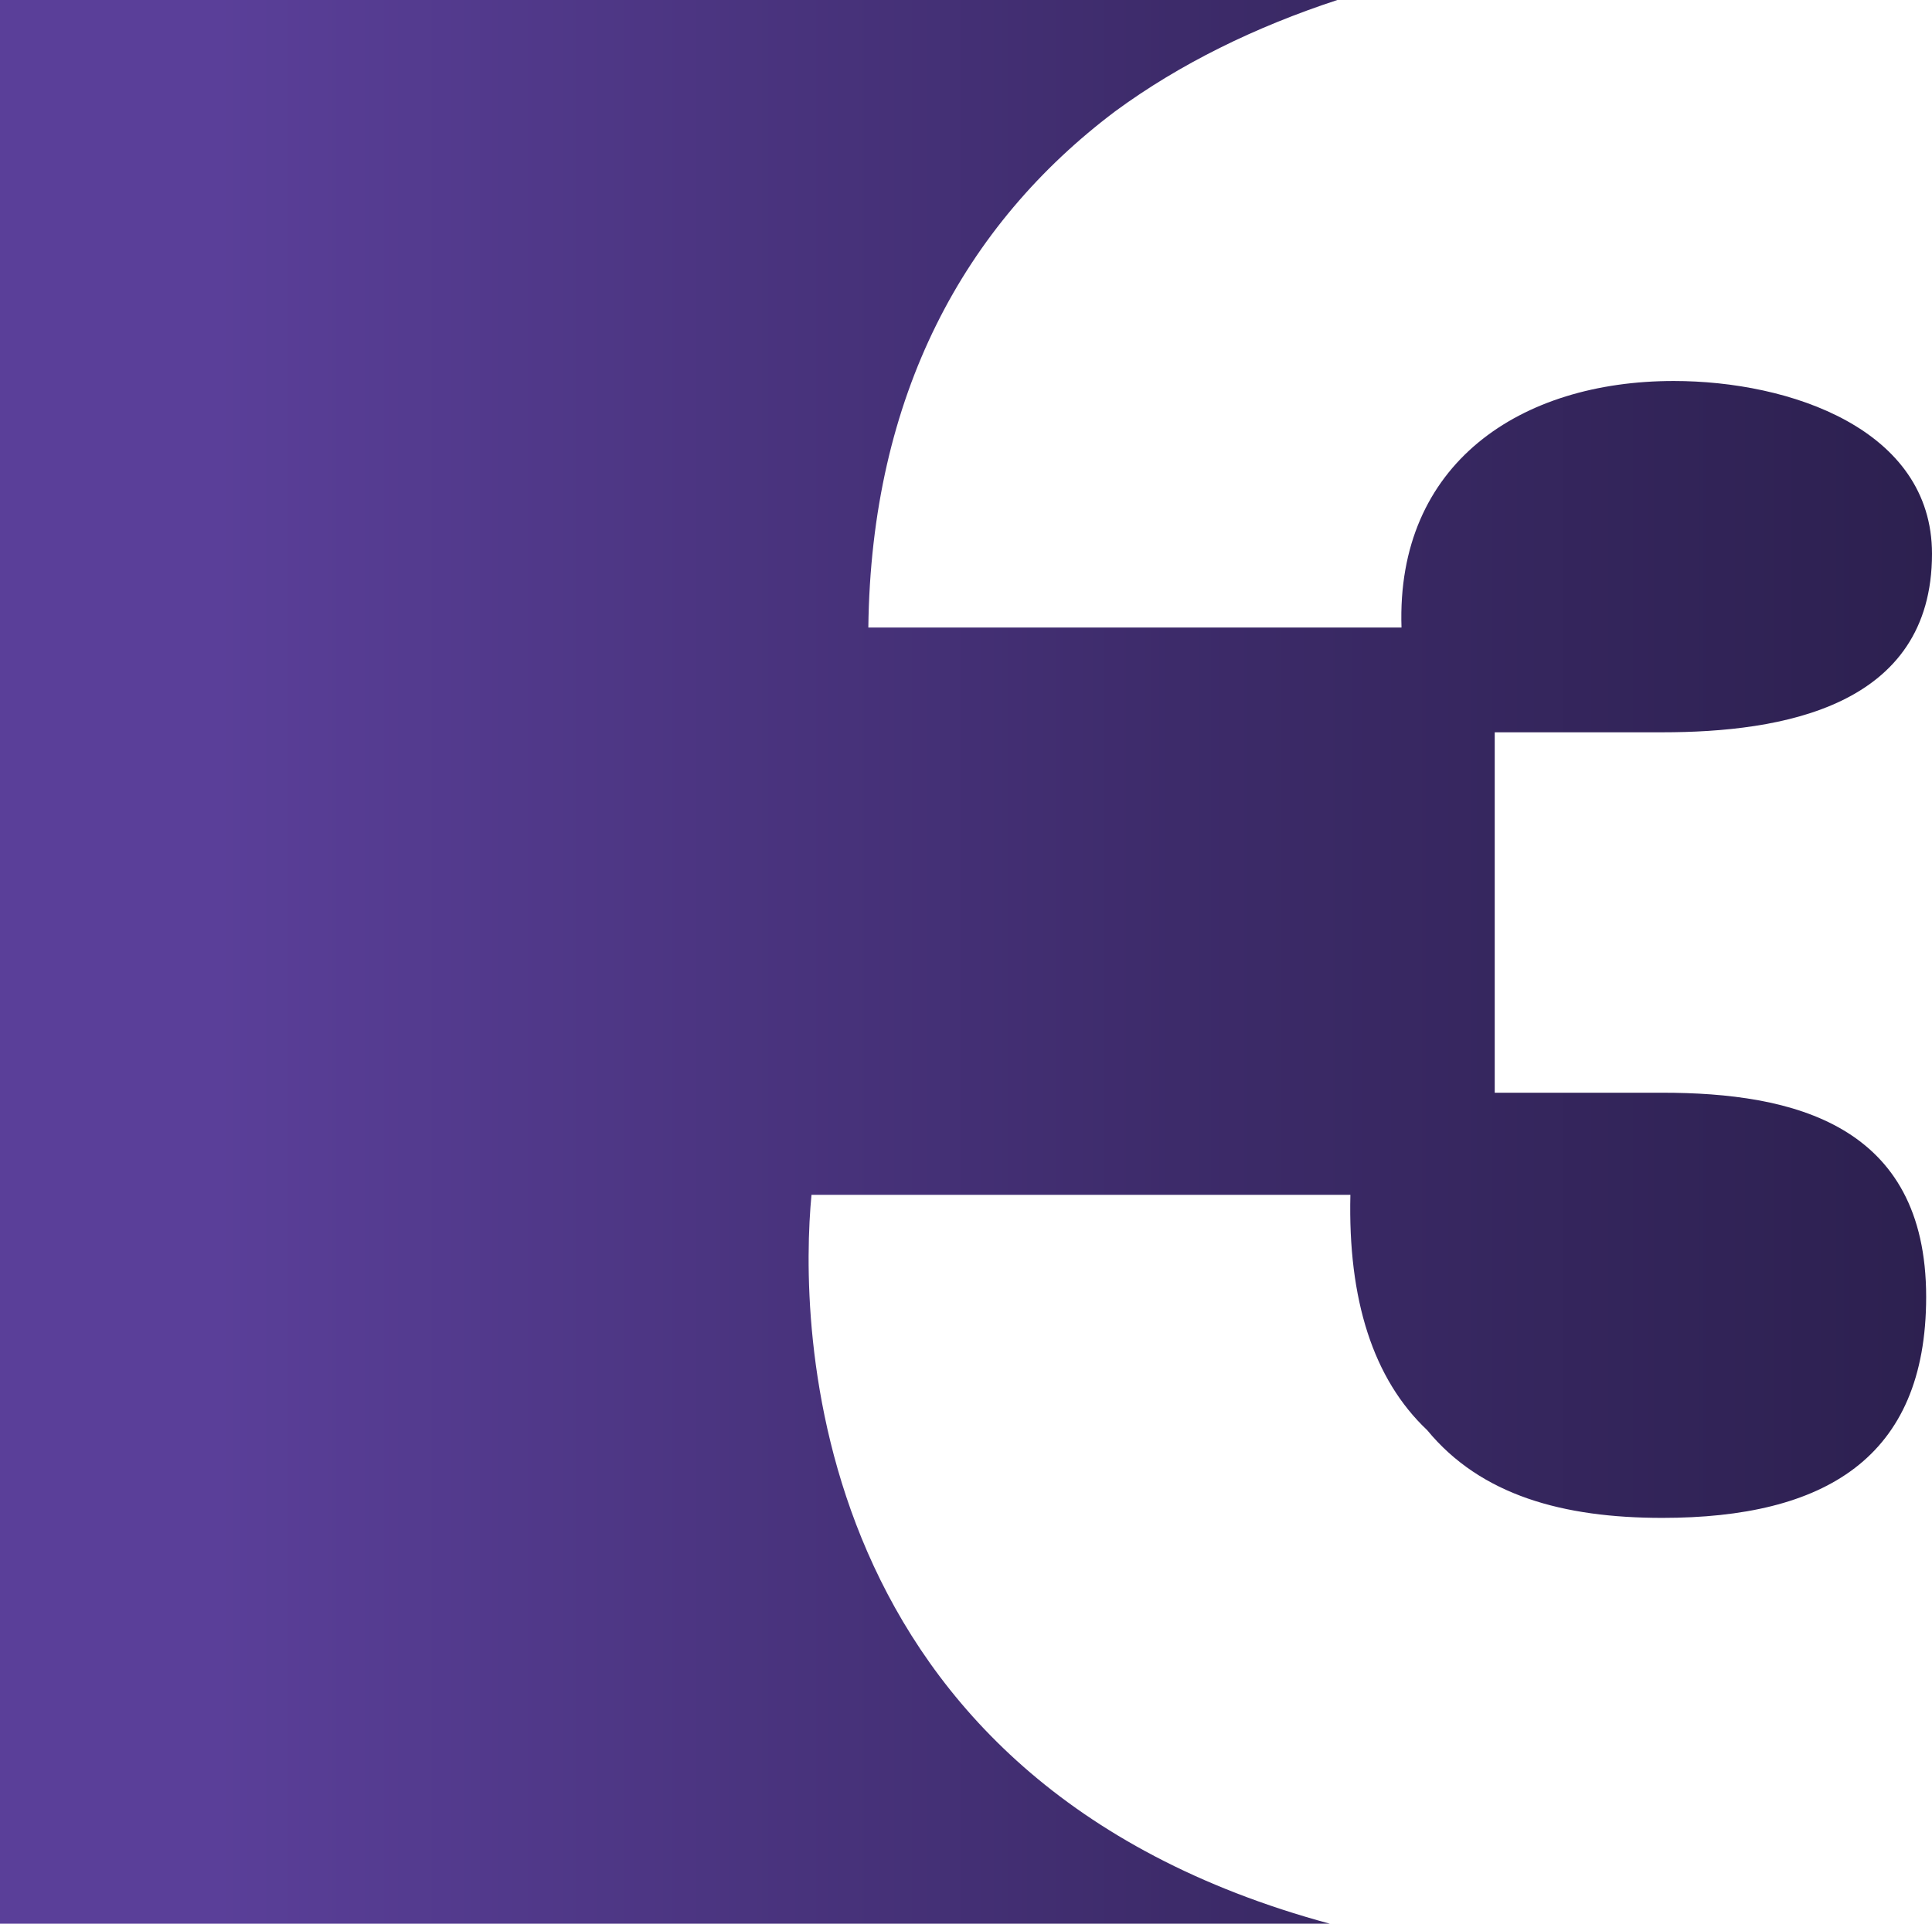
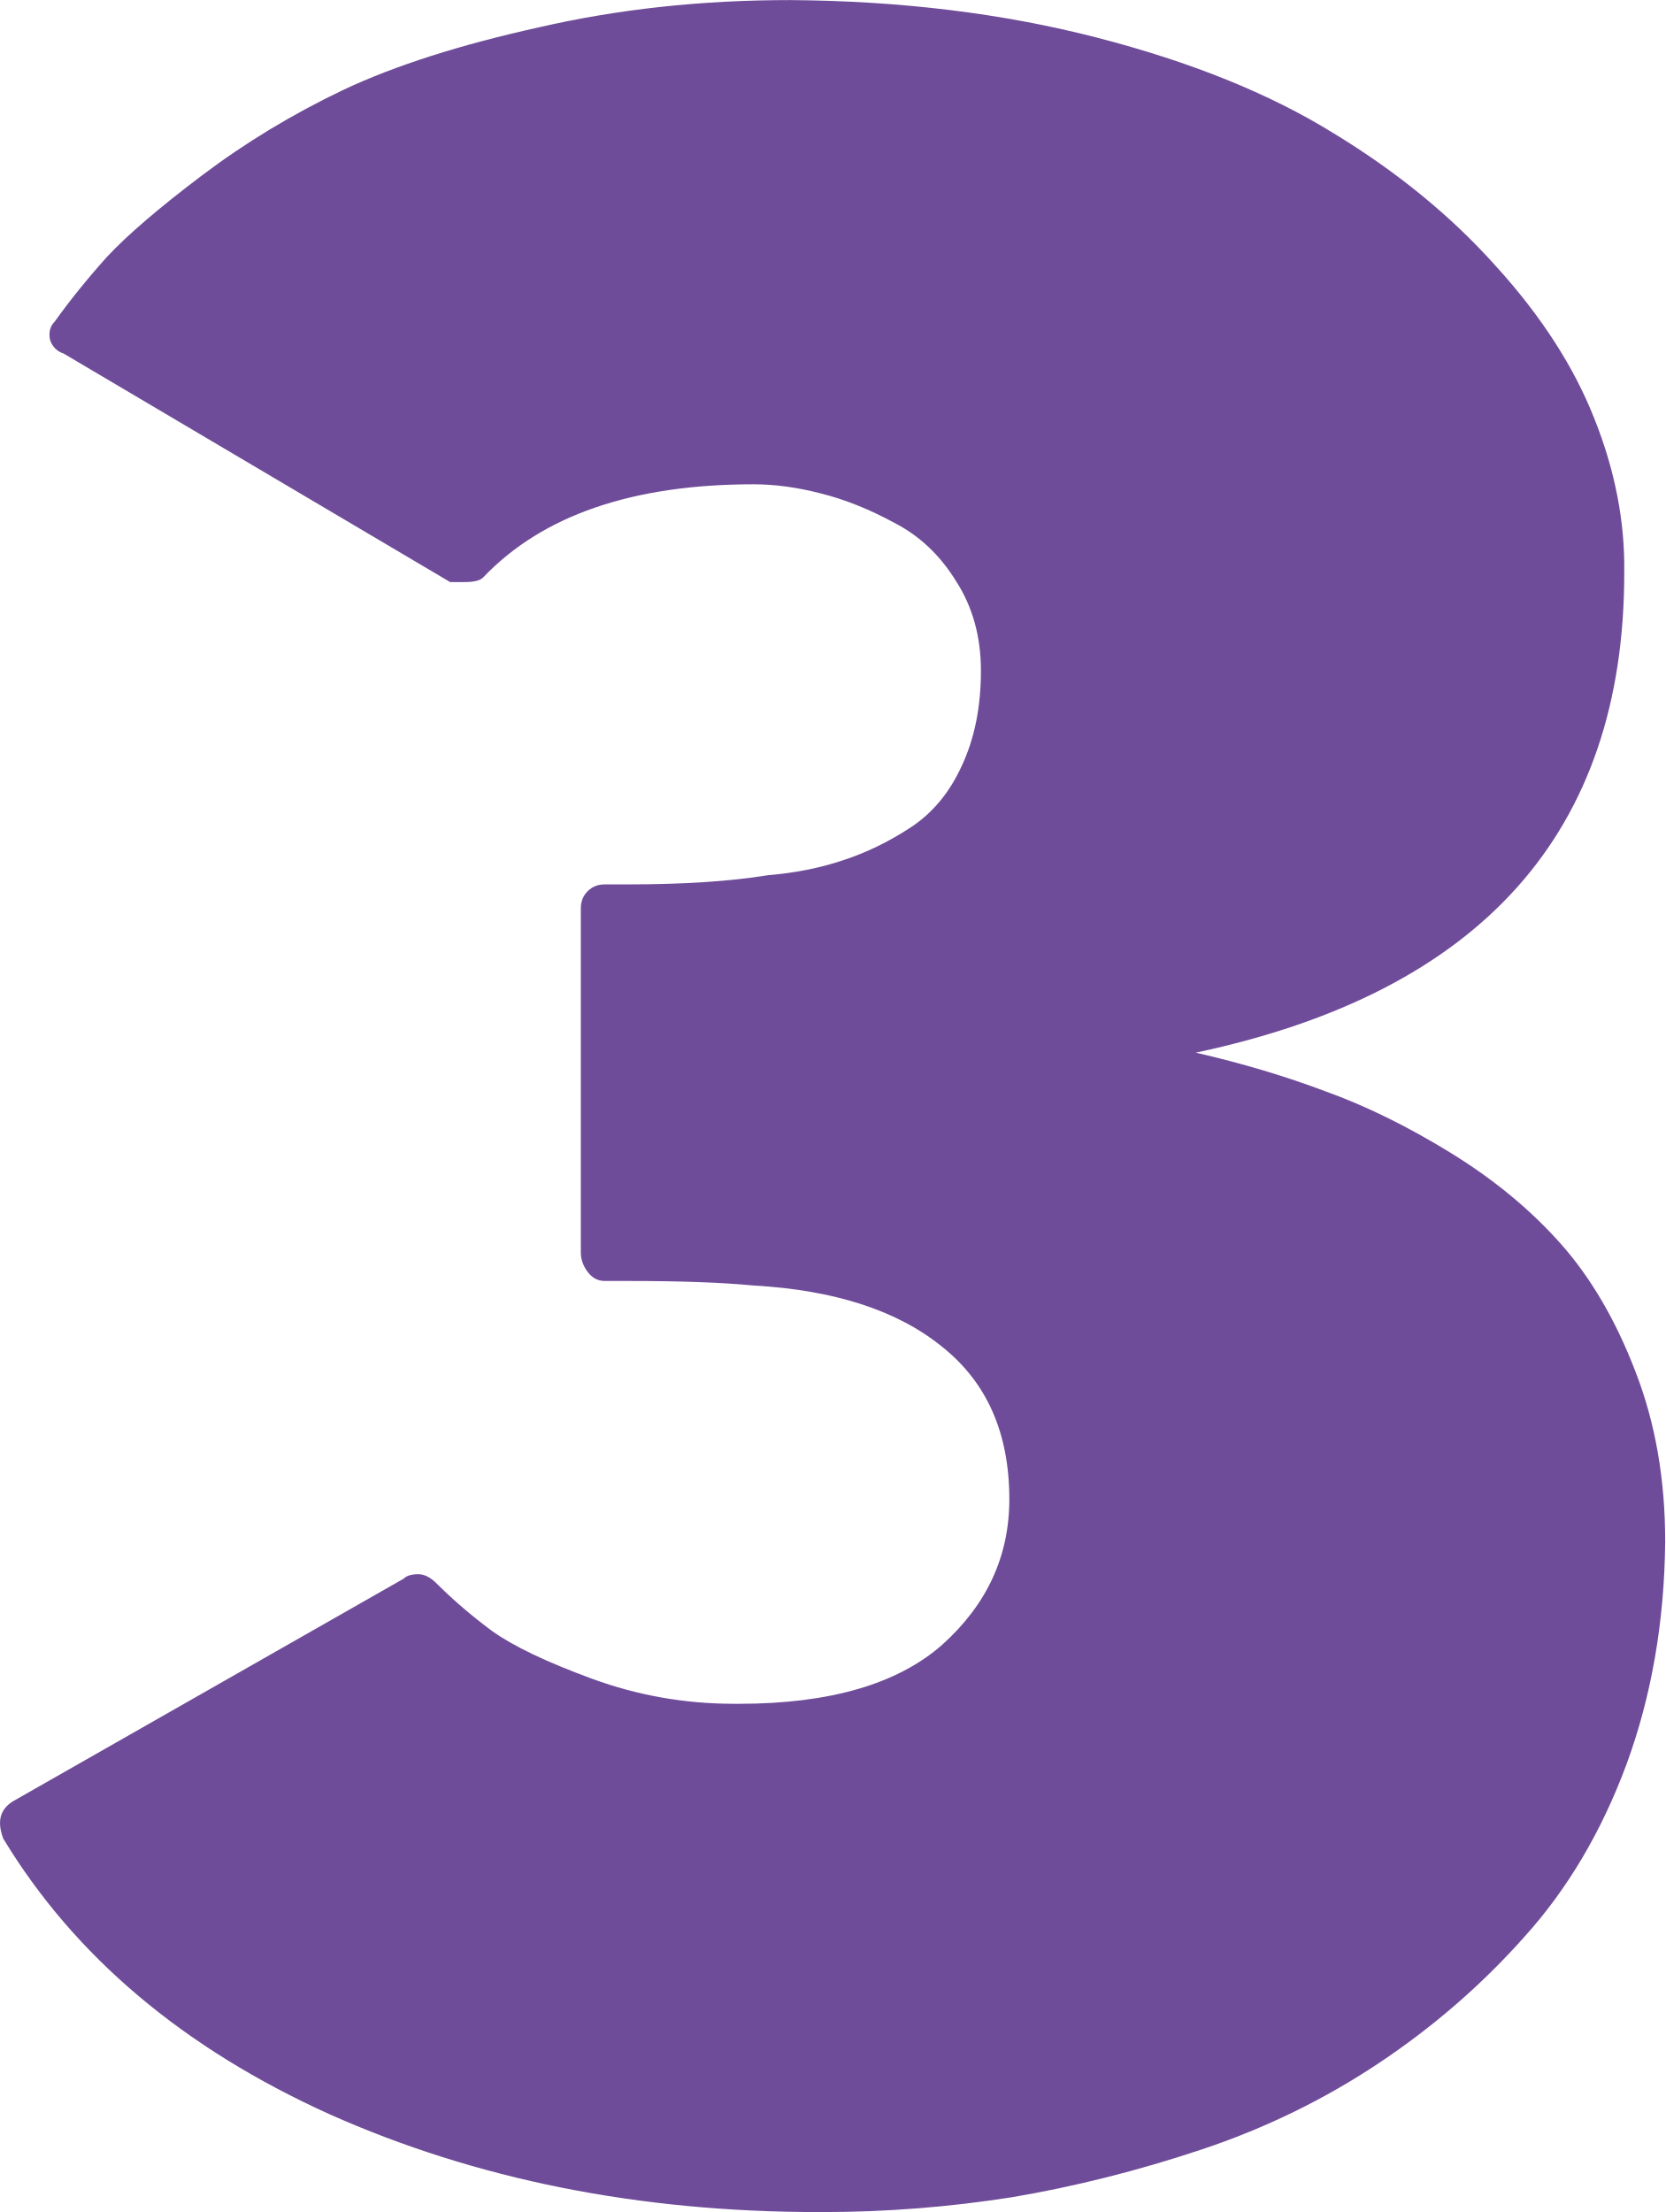
- <svg xmlns="http://www.w3.org/2000/svg" height="597.47" width="600" version="1.1" viewBox="0 0 158.75 158.08">
-   <defs>
-     <linearGradient id="a" gradientUnits="userSpaceOnUse" x2="1.005" gradientTransform="matrix(158.75 0 0 158.75 -690.18 -208.73)" x1=".014" y1="0" y2="0">
-       <stop stop-color="#5a3f99" offset="0" />
-       <stop stop-color="#5a3f99" offset=".102" />
-       <stop stop-color="#3d2b6a" offset=".599" />
-       <stop stop-color="#2c204f" offset="1" />
-     </linearGradient>
-   </defs>
-   <g transform="translate(690.18 287.78)">
-     <path d="m-690.18-287.78v158.09h109.27c-43.54-11.77-43.57-49.69-42.59-59.9h44.28c-0.21 8.61 1.87 15.15 6.31 19.34 4.42 5.37 11.19 7.21 19.32 7.21 13.29 0 21.68-4.88 21.68-18.16 0-14.2-10.96-16.78-21.68-16.78h-13.77v-29.62h13.77c9.79 0 22.16-2.07 22.16-14.67 0-10.24-11.67-14.2-21.22-14.2-12.59 0-22.82 6.76-22.37 20.26h-43.81c0.23-19.11 7.91-33.1 20.28-42.42 5.32-3.91 11.52-6.94 18.26-9.15h-109.89z" fill="url(#a)" />
-   </g>
+ <svg xmlns="http://www.w3.org/2000/svg" height="796.99" width="600" version="1.1" viewBox="0 0 158.75 210.868">
+   <path fill="#6f4c99" d="m0.325 175.32q-0.325-0.87-0.325-1.52 0-1.3 1.192-2.059l37.275-21.238q0.433-0.433 1.409-0.433 0.867 0 1.734 0.867 2.384 2.384 5.31 4.551 3.034 2.167 9.536 4.551 6.502 2.384 13.545 2.384h0.433q13.003 0 19.397-5.635 6.393-5.743 6.393-13.87 0-9.427-6.393-14.52-6.393-5.201-17.988-5.851-4.443-0.433-12.028-0.433h-2.167q-0.975 0-1.625-0.867-0.65-0.867-0.65-1.842v-32.822q0-0.975 0.65-1.625 0.65-0.65 1.625-0.65h2.167q8.019 0 13.329-0.867 3.901-0.325 7.152-1.409 3.359-1.084 6.502-3.142t4.876-5.851q1.842-3.901 1.842-9.102 0-4.876-2.384-8.56-2.276-3.684-5.851-5.526-3.576-1.95-7.043-2.817-3.359-0.867-6.393-0.867-17.338 0-25.789 8.886-0.433 0.433-1.734 0.433h-1.41l-36.84-21.78q-0.975-0.325-1.3-1.3-0.217-1.084 0.433-1.734 2.167-3.034 4.984-6.176 2.926-3.142 9.102-7.802 6.176-4.66 13.437-8.127 7.368-3.468 18.637-5.96 11.27-2.601 23.948-2.601 15.82 0.108 29.257 3.576t22.538 9.102q9.102 5.526 15.496 12.678 6.502 7.152 9.427 14.629 2.926 7.368 2.817 14.629 0 37.059-40.851 45.728 6.61 1.517 12.353 3.684 5.743 2.059 11.92 5.851 6.176 3.793 10.511 8.669 4.334 4.876 7.152 12.245 2.817 7.26 2.817 16.146-0.108 11.486-3.684 21.238-3.576 9.644-9.752 16.471-6.068 6.827-13.87 12.028-7.802 5.201-16.904 8.235t-18.096 4.551q-8.994 1.409-17.988 1.409h-0.433q-25.681 0-46.595-9.319-20.913-9.45-31.098-26.25z" />
</svg>
